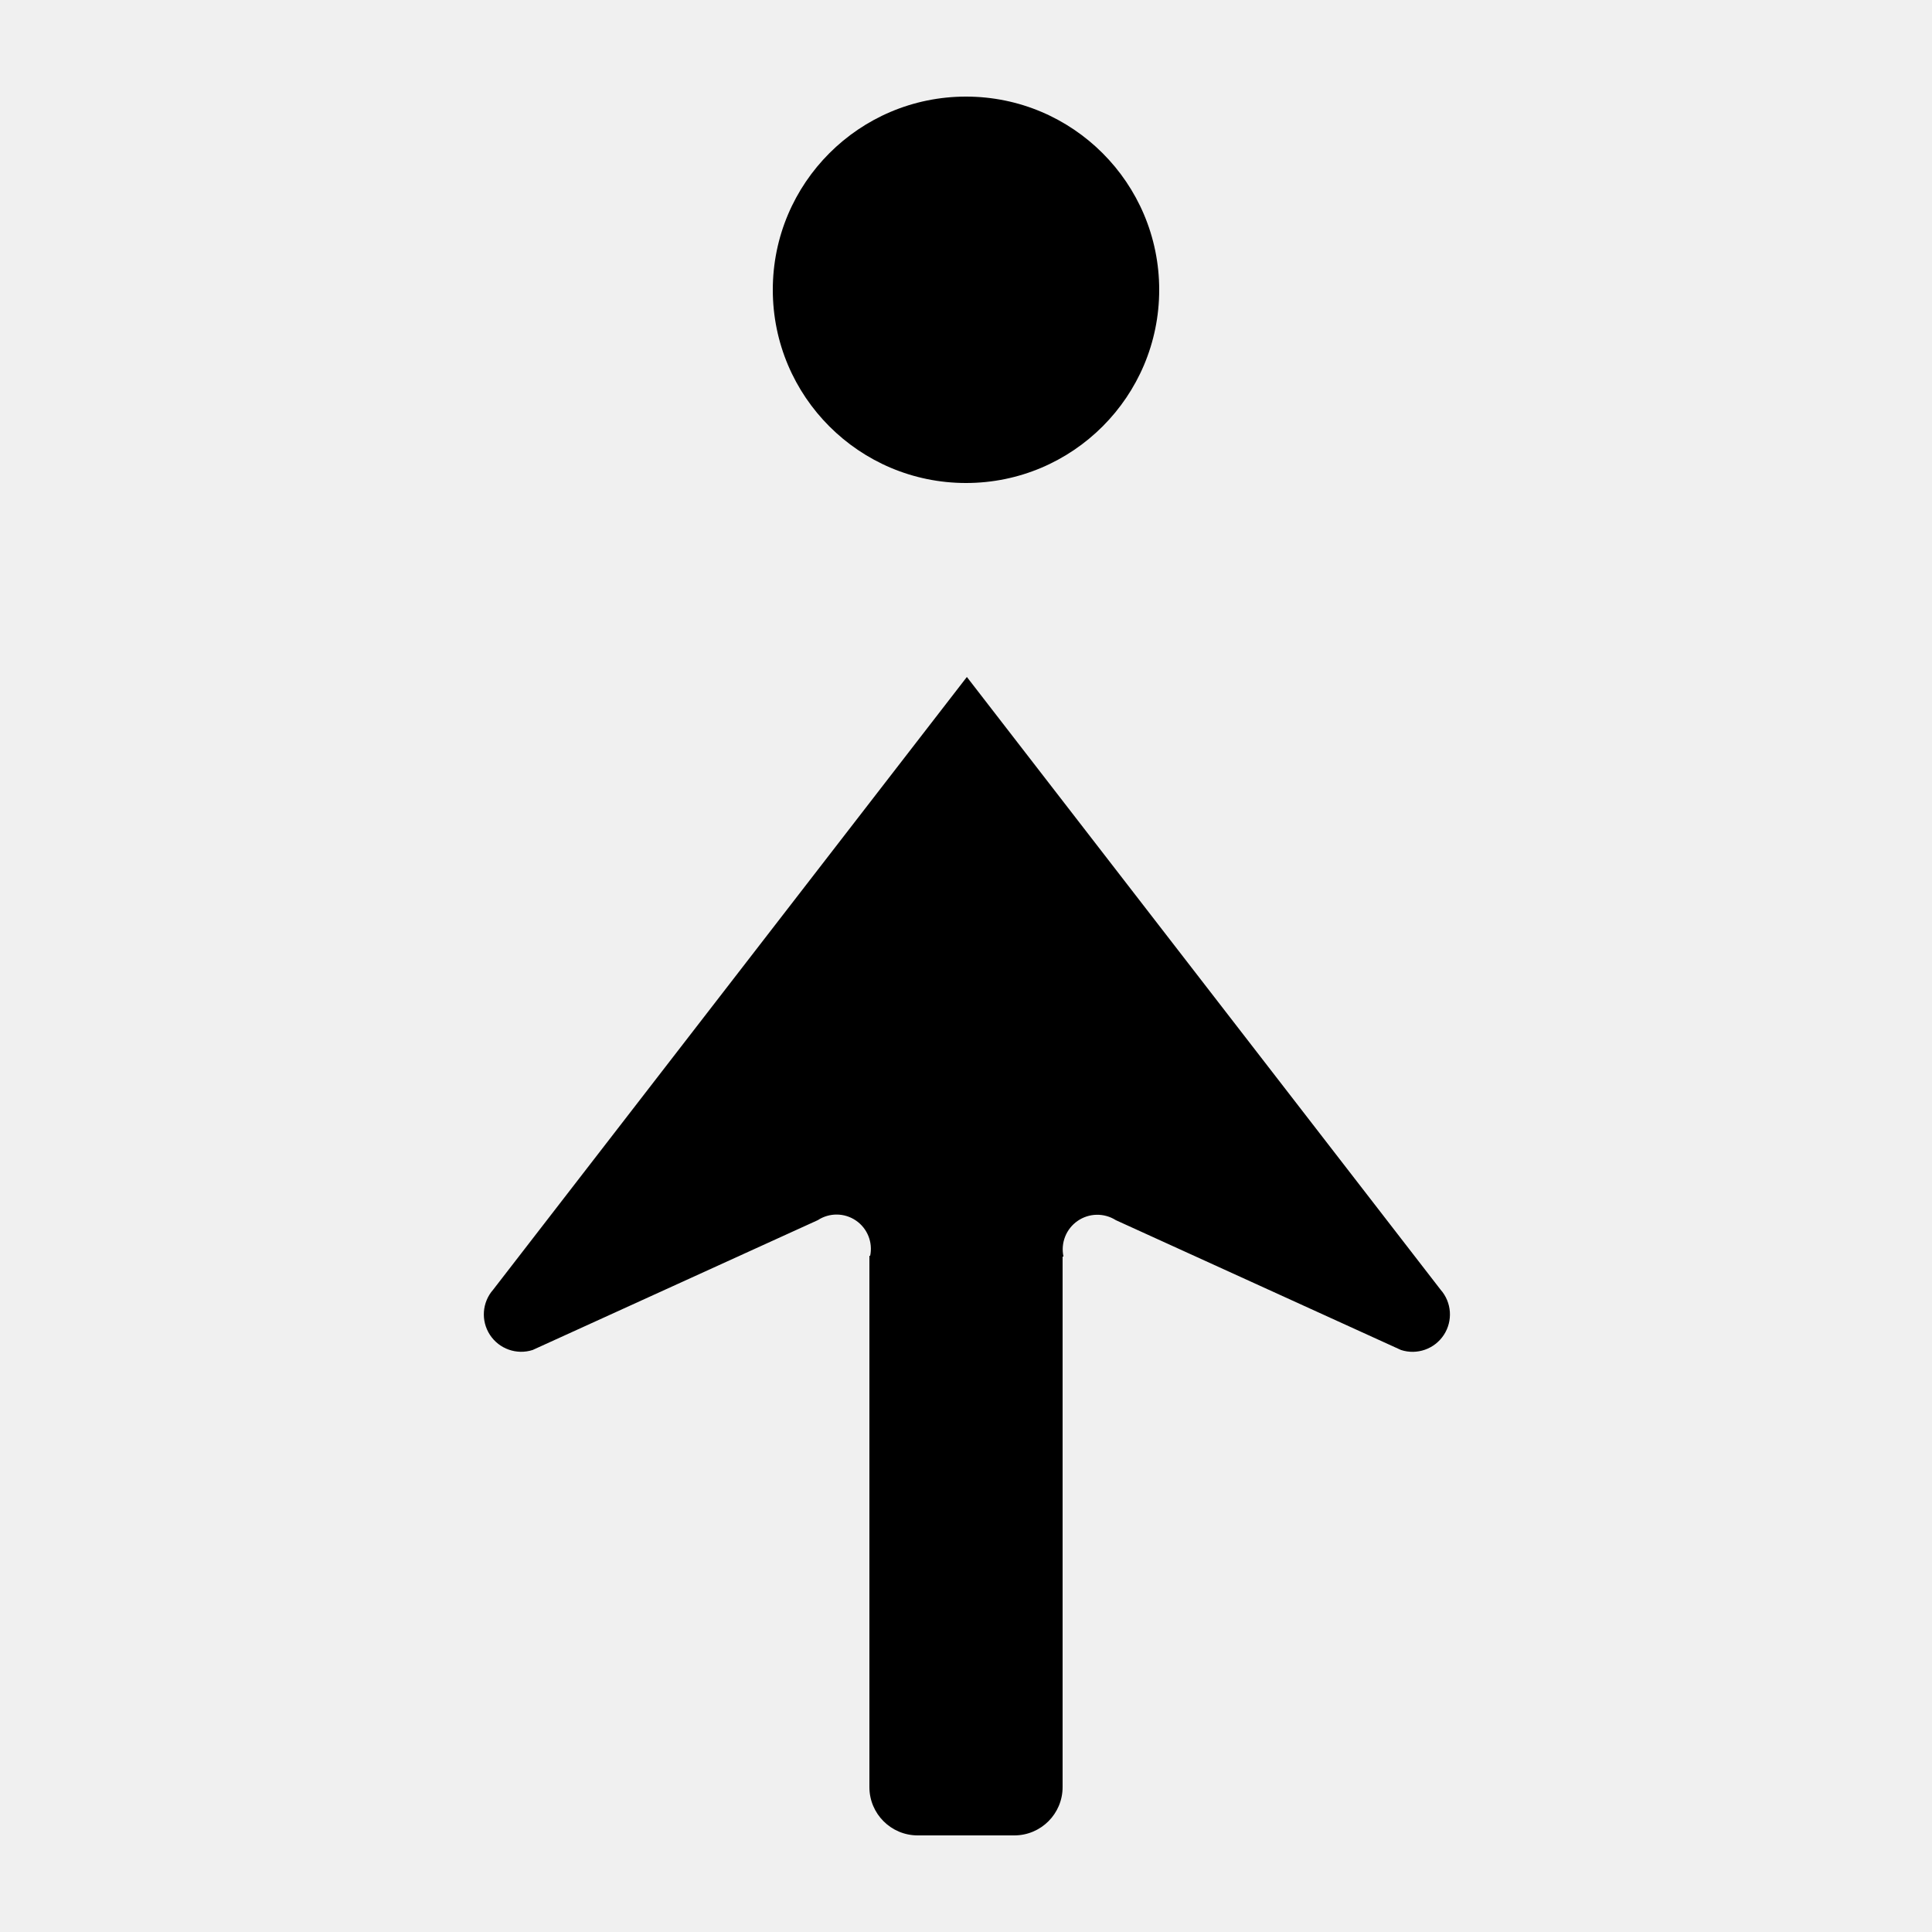
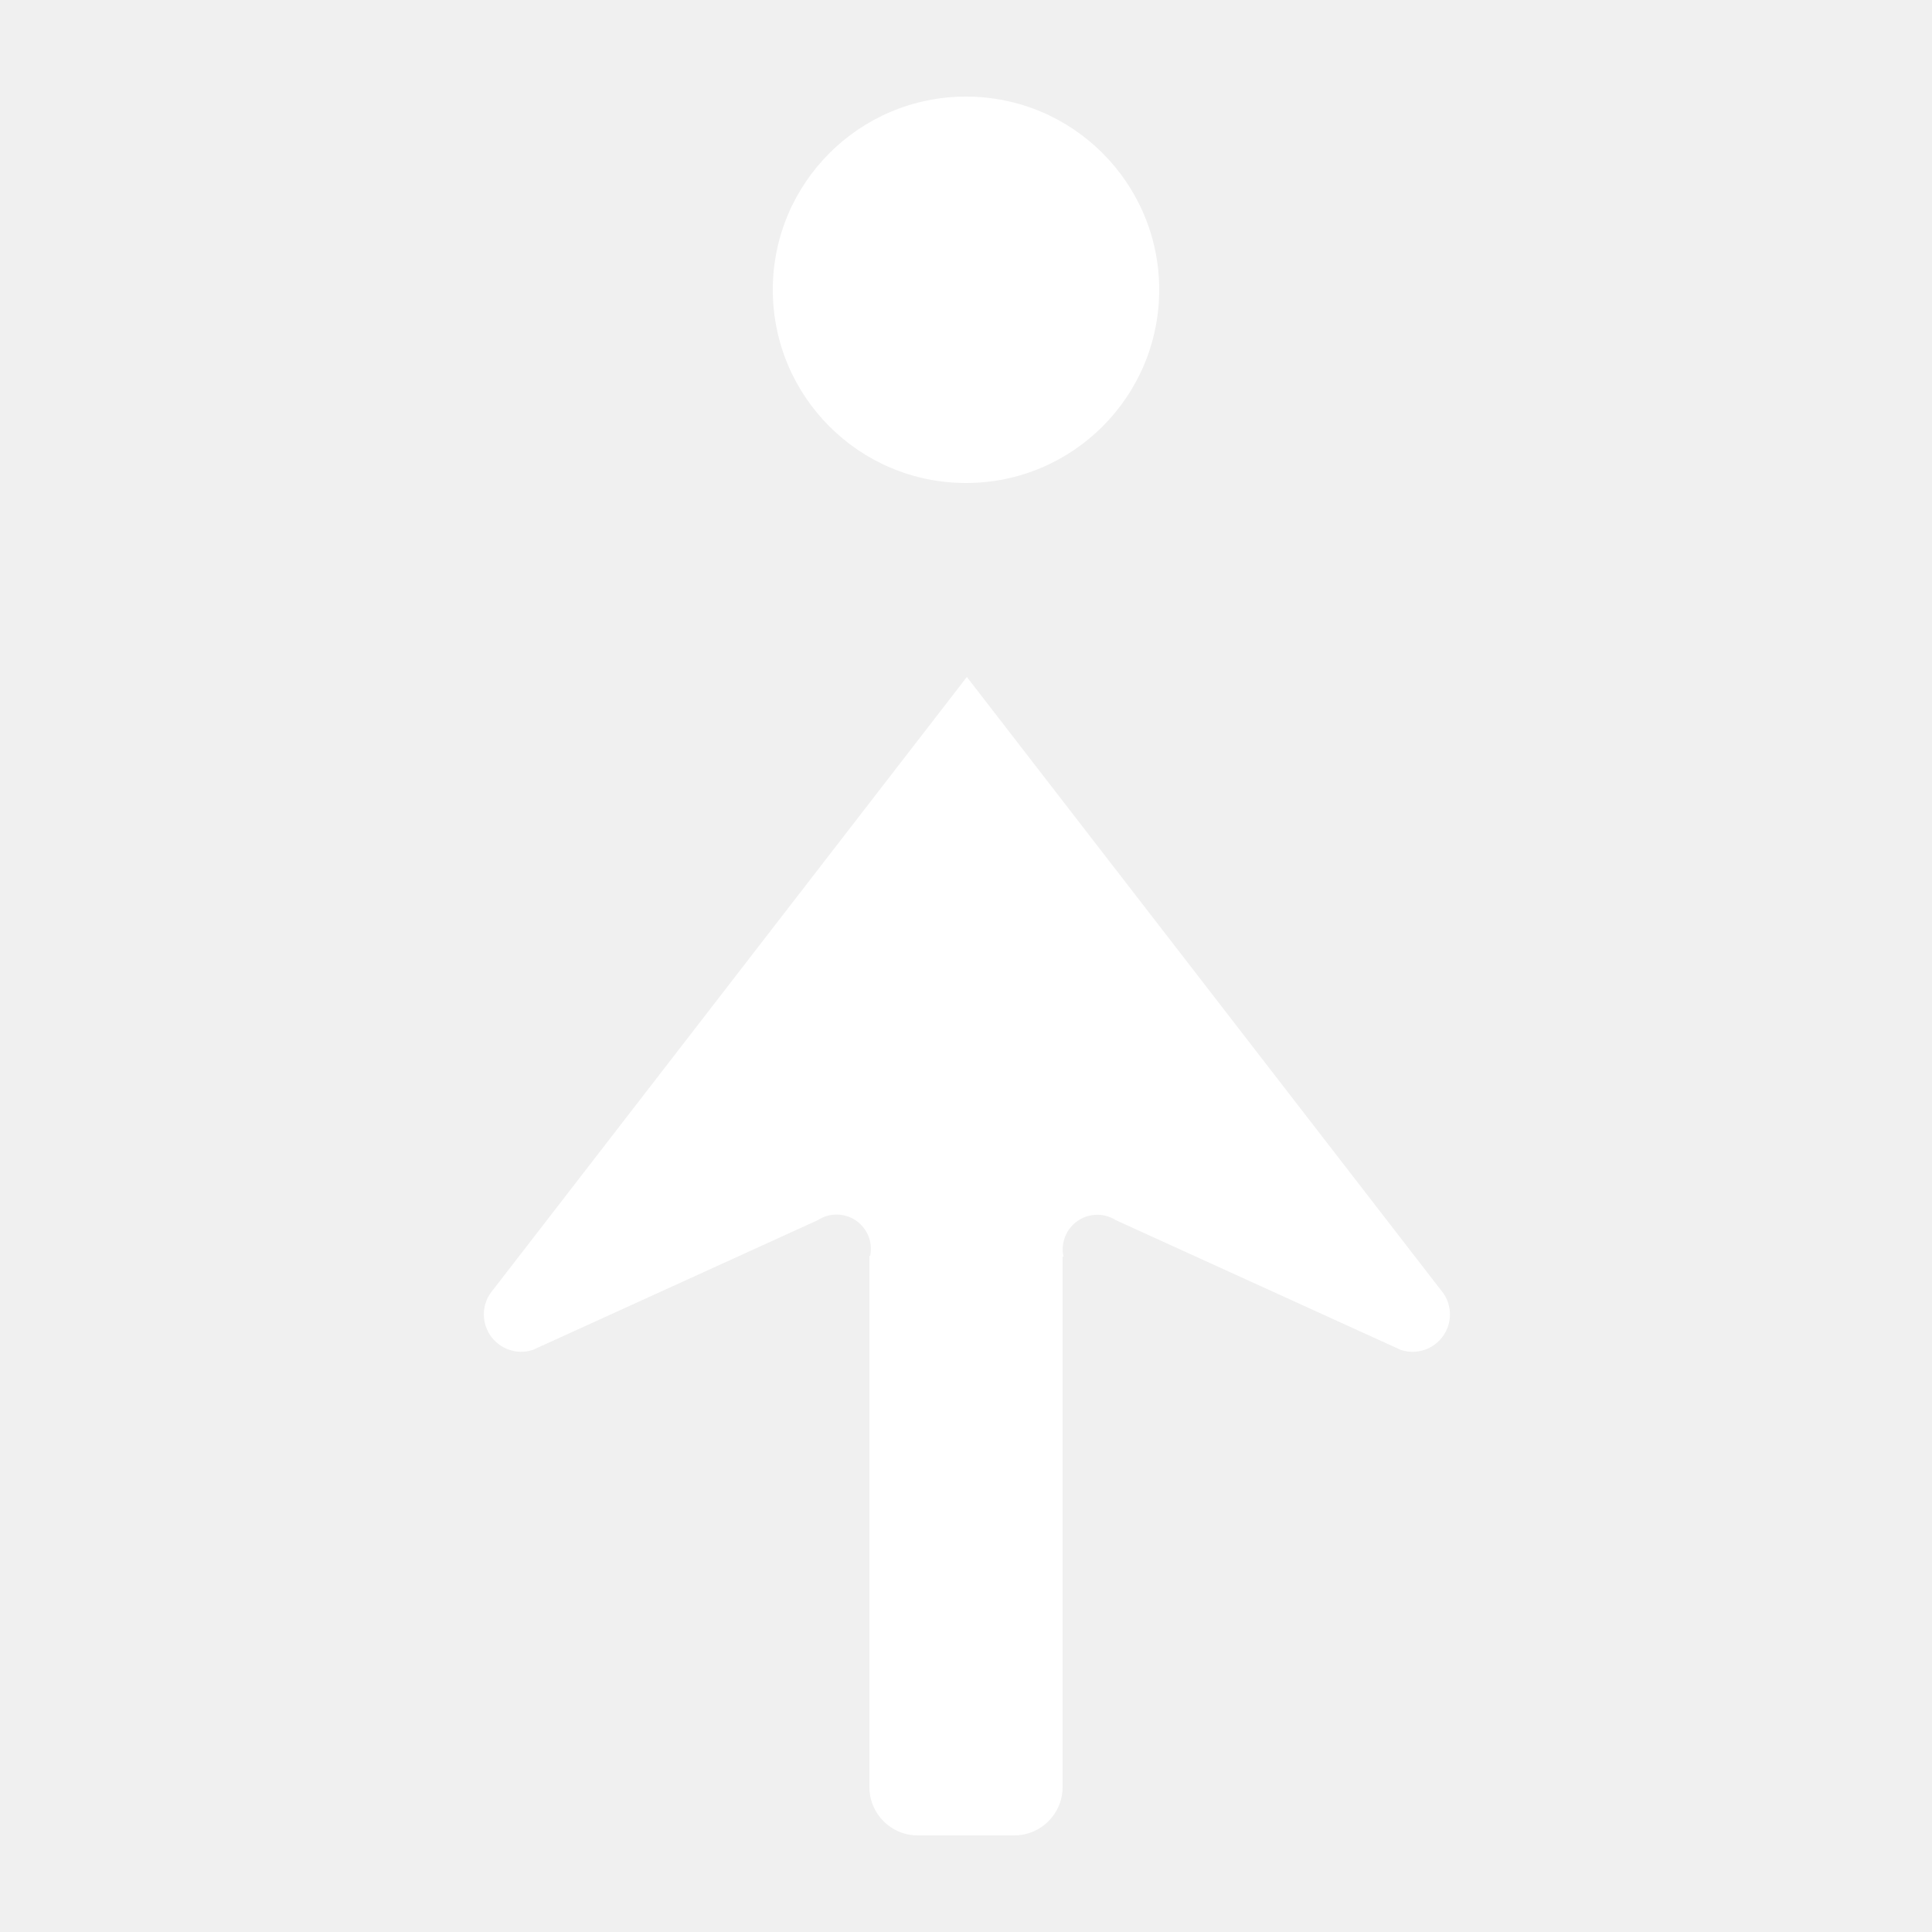
<svg xmlns="http://www.w3.org/2000/svg" id="WORKING_ICONS" data-name="WORKING ICONS" width="20" height="20" viewBox="0 0 20 20">
-   <path fill="#000000" d="M10,5a2,2,0,1,1,2-2A2,2,0,0,1,10,5Zm4.913,8.351L10.009,7.008,5.105,13.351a0.387,0.387,0,0,0,.409.624l2.952-1.344A0.355,0.355,0,0,1,9.008,13H9v5.5A0.5,0.5,0,0,0,9.5,19h1A0.5,0.5,0,0,0,11,18.5V13.008h0.009a0.358,0.358,0,0,1,.542-0.377l2.952,1.344A0.387,0.387,0,0,0,14.913,13.351Z" />
+   <path fill="#ffffff" d="M10,5a2,2,0,1,1,2-2A2,2,0,0,1,10,5Zm4.913,8.351L10.009,7.008,5.105,13.351a0.387,0.387,0,0,0,.409.624l2.952-1.344A0.355,0.355,0,0,1,9.008,13H9v5.5A0.5,0.5,0,0,0,9.5,19h1A0.5,0.5,0,0,0,11,18.5V13.008h0.009a0.358,0.358,0,0,1,.542-0.377l2.952,1.344A0.387,0.387,0,0,0,14.913,13.351Z" />
</svg>
